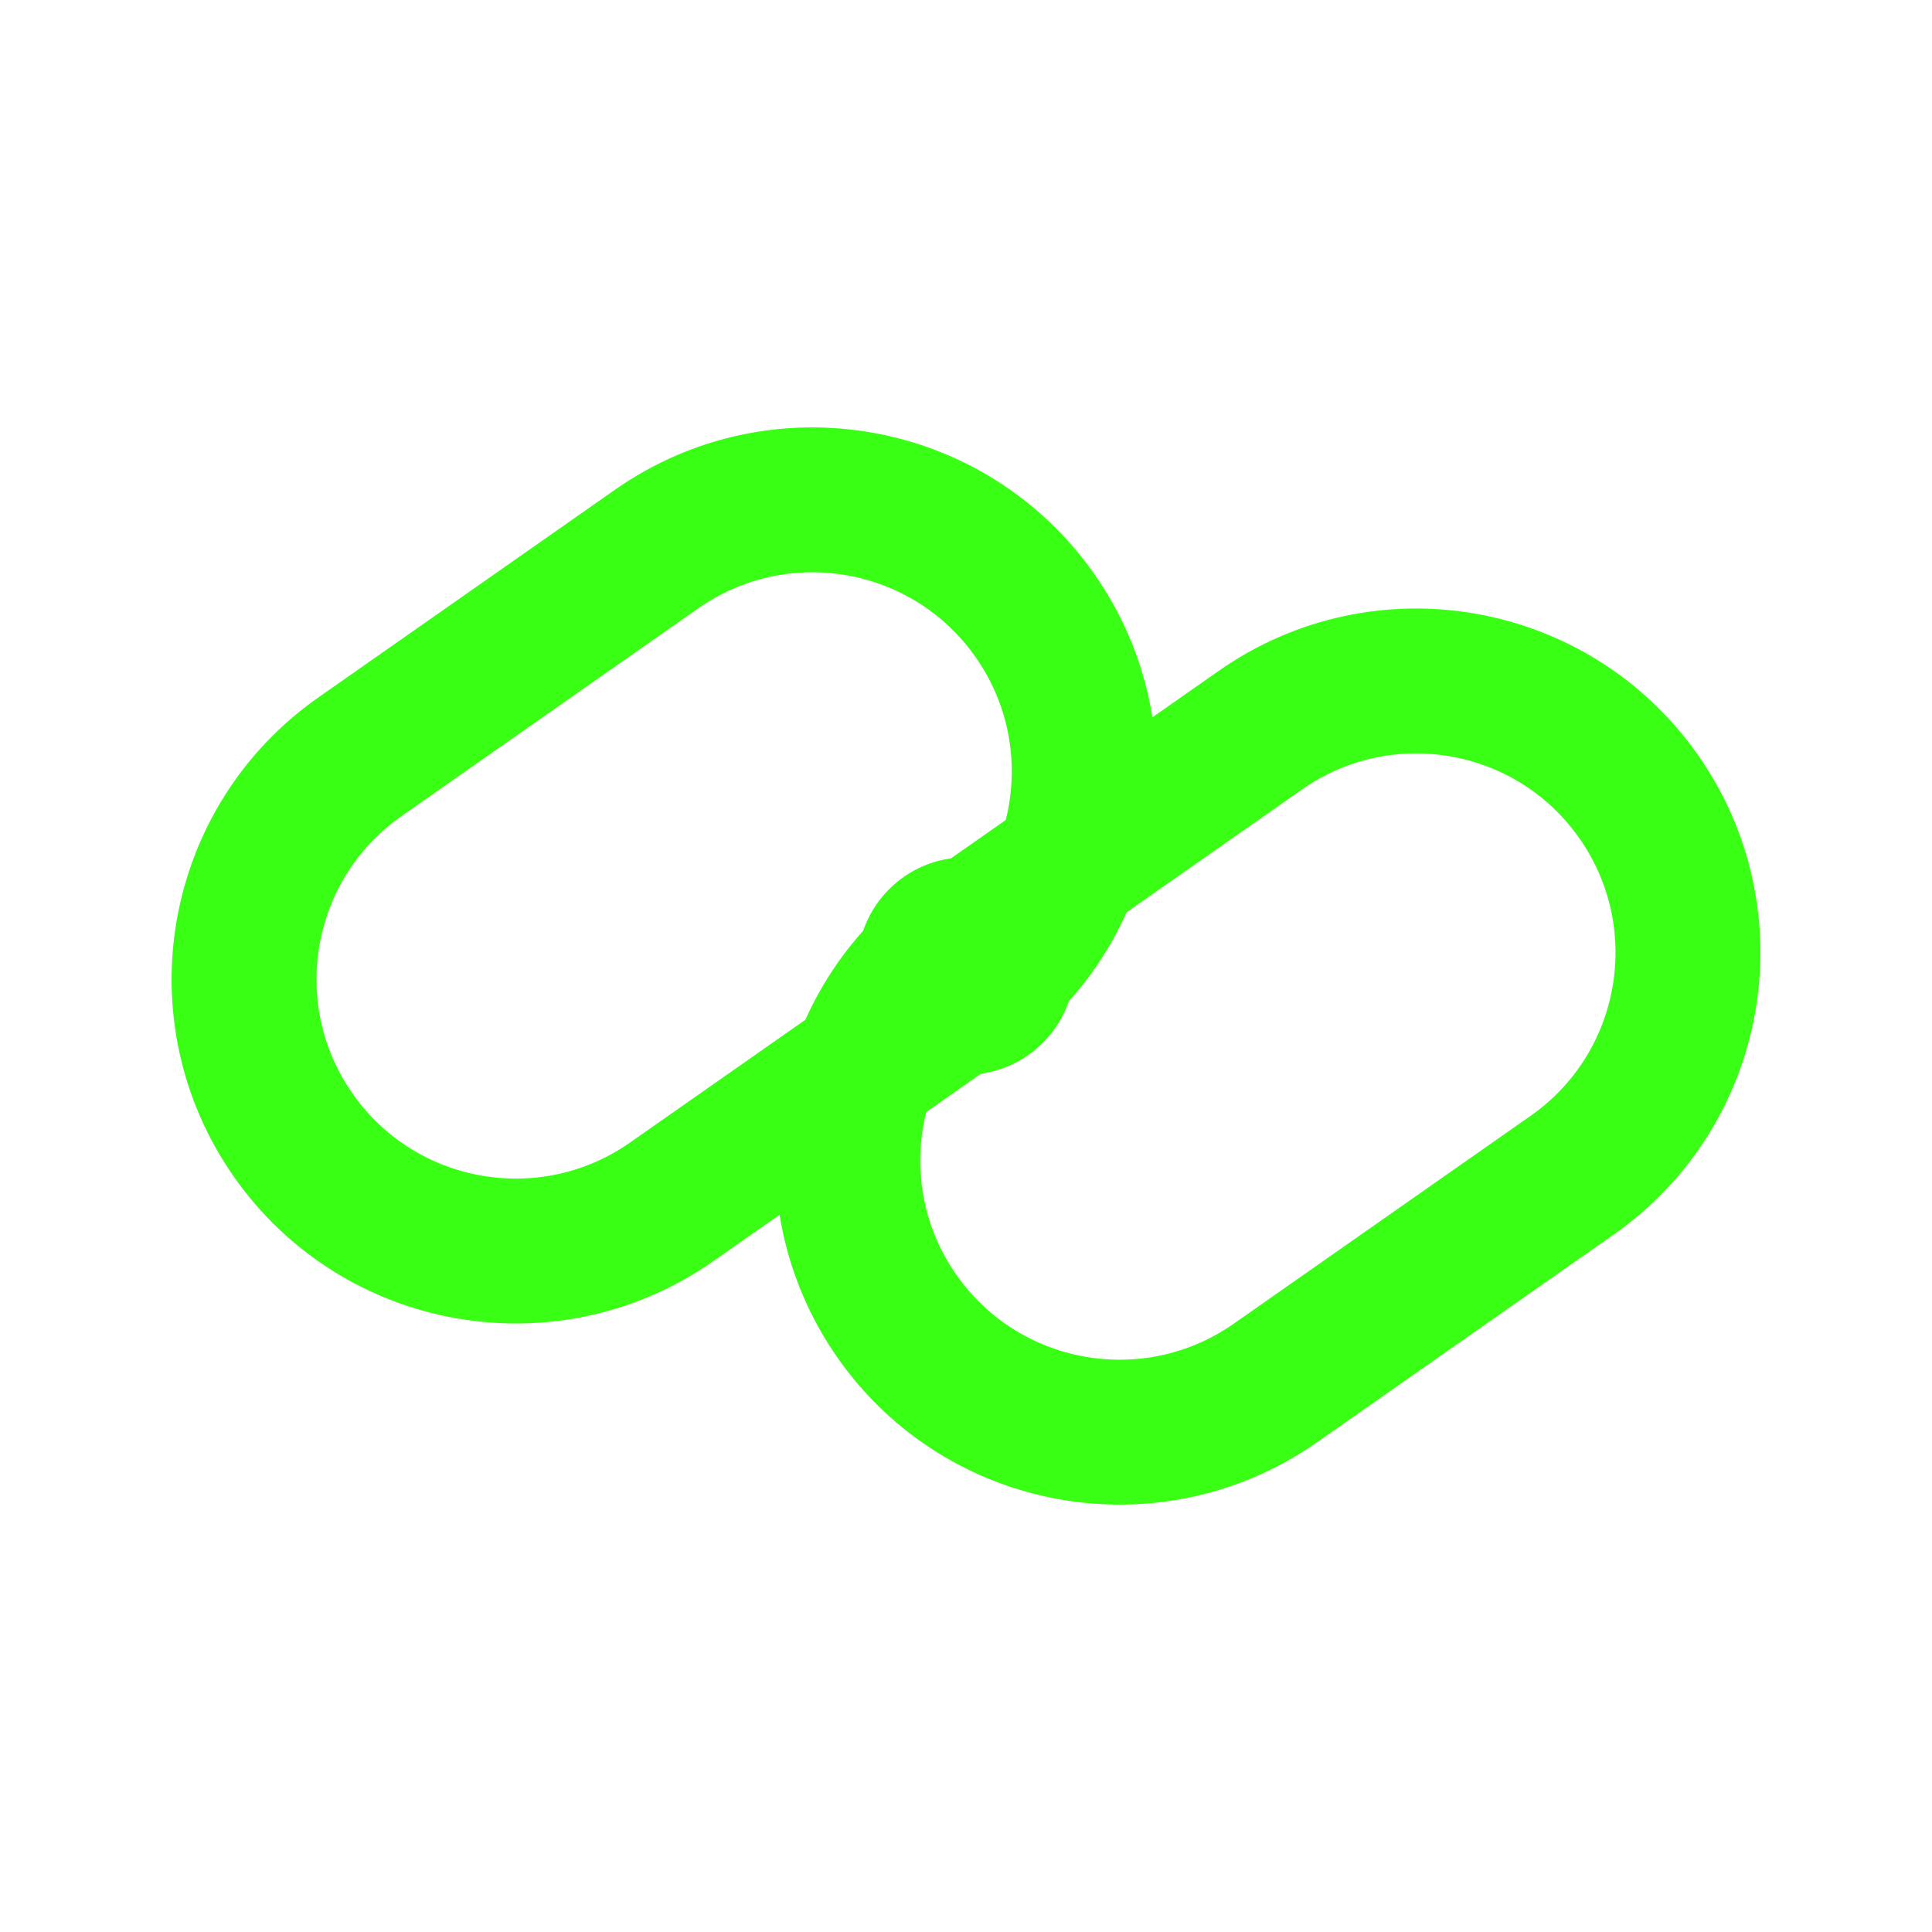
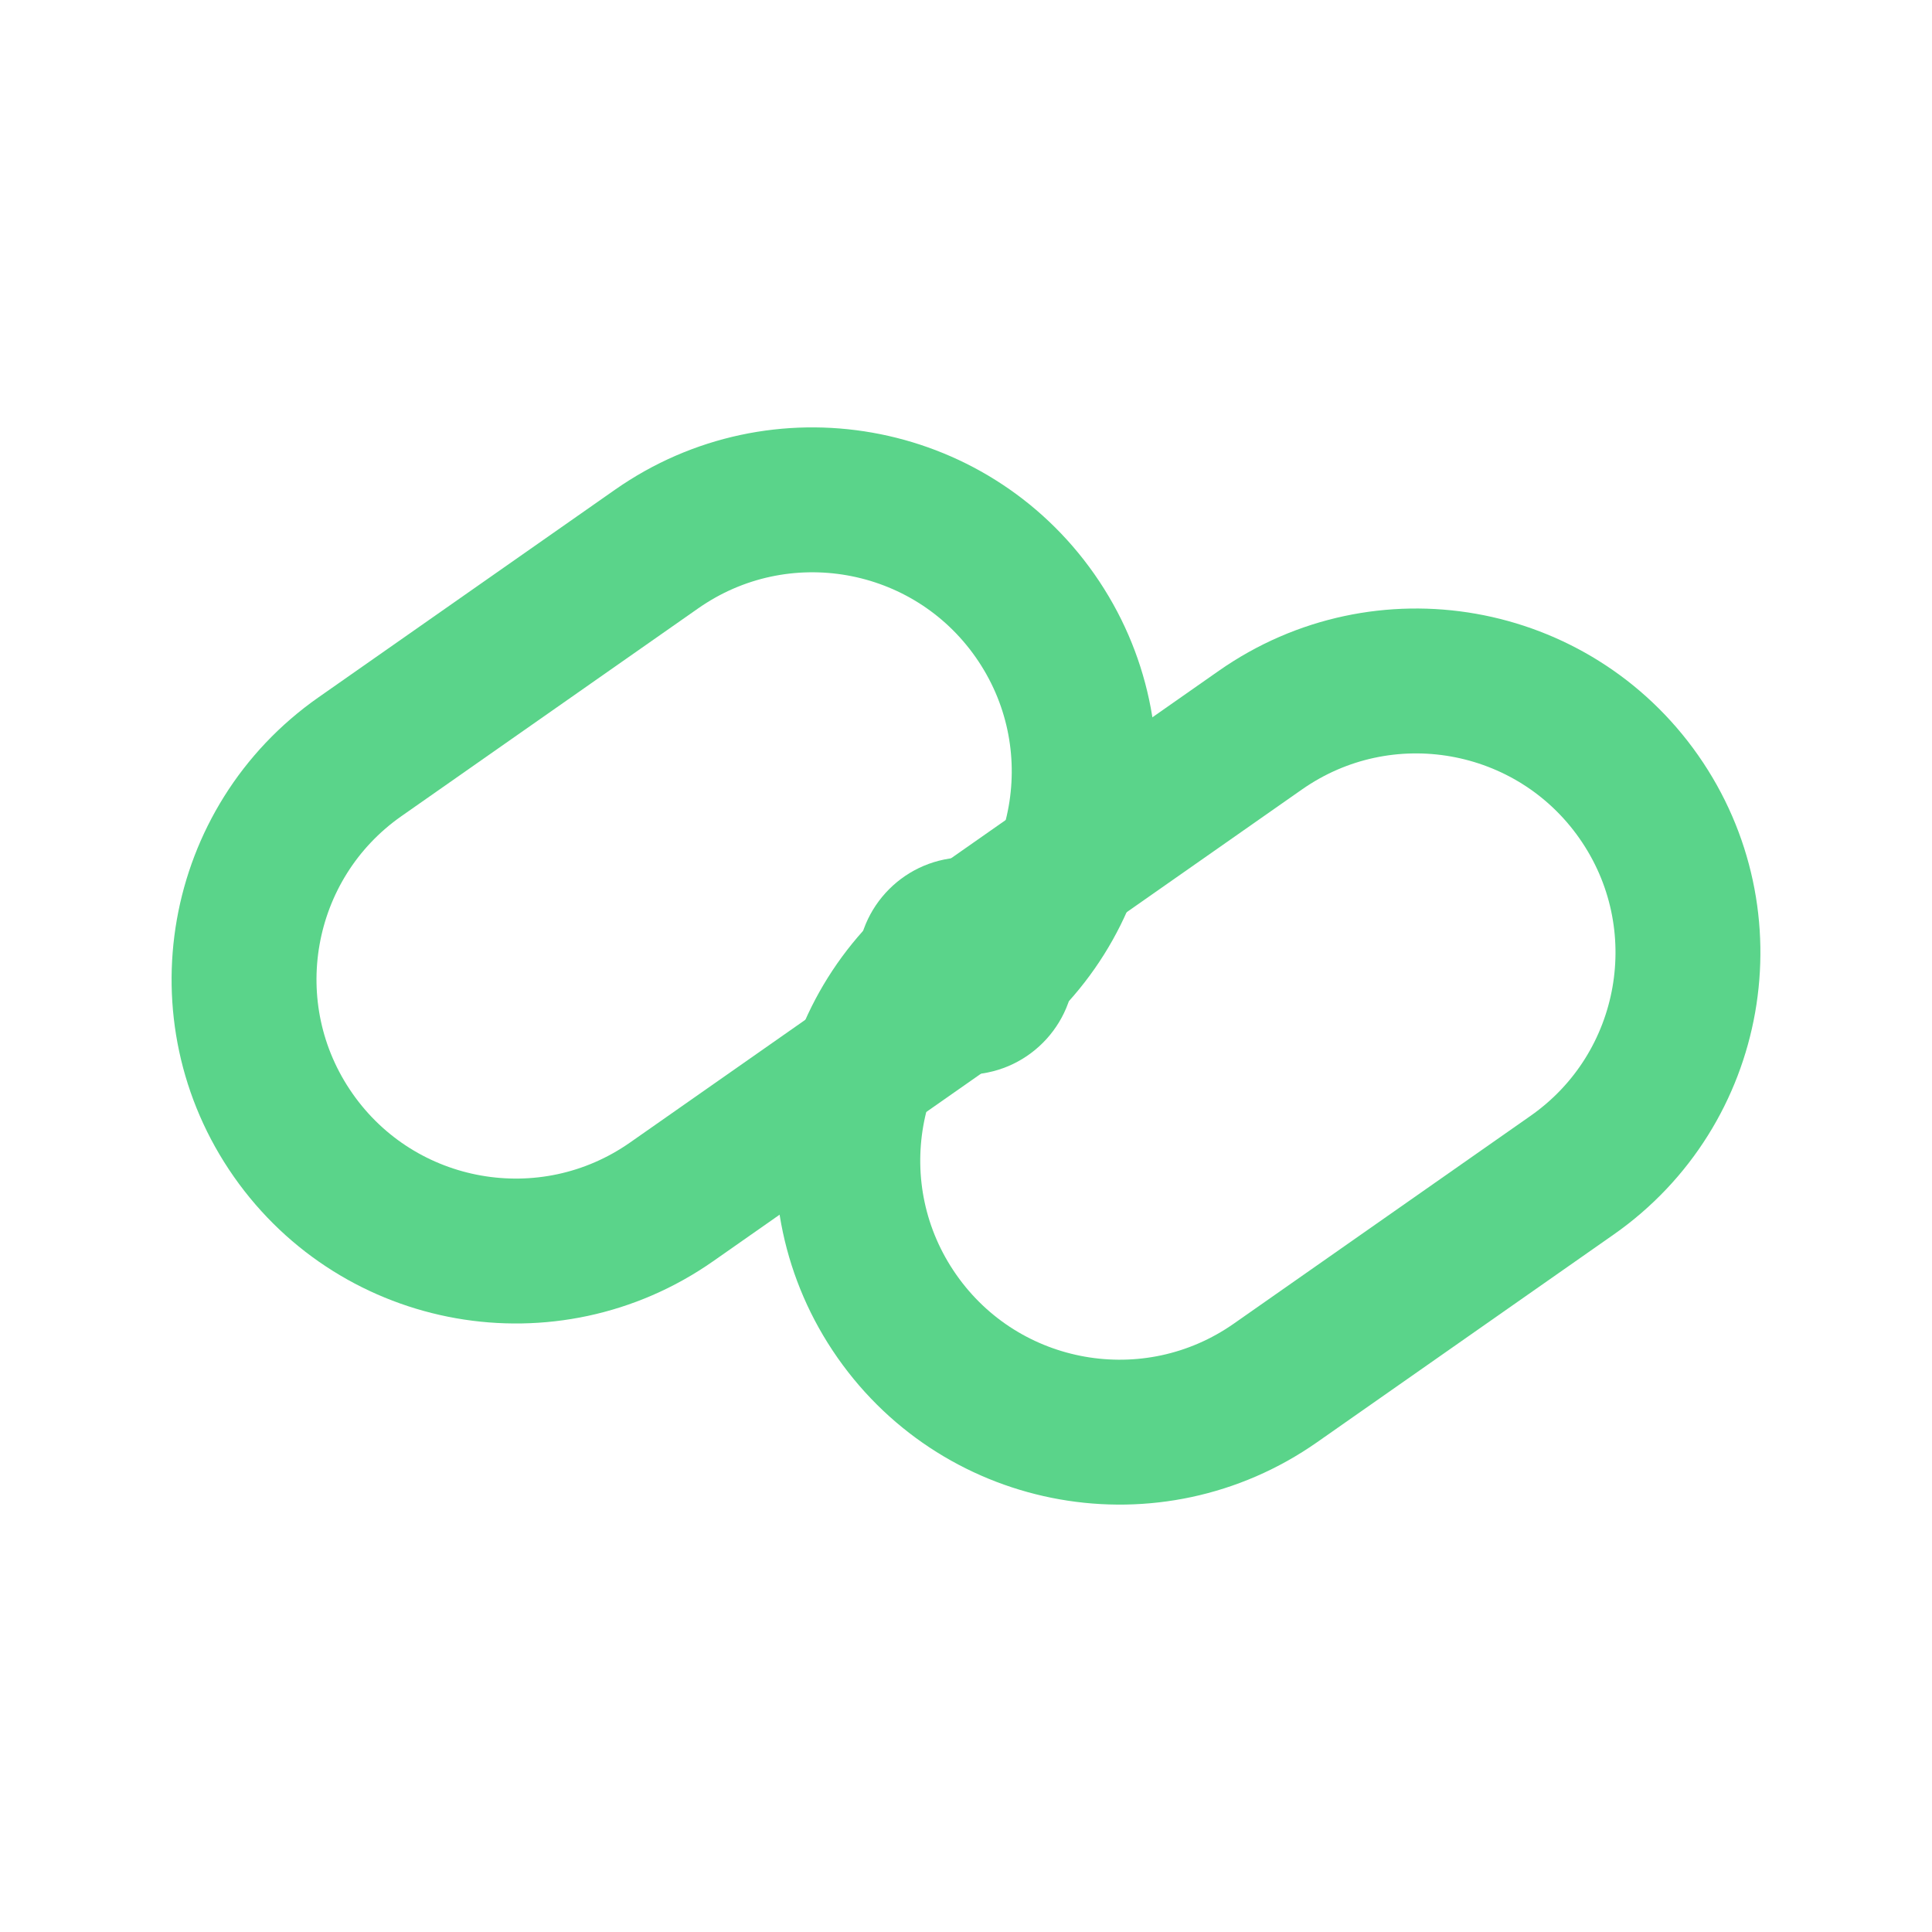
<svg xmlns="http://www.w3.org/2000/svg" viewBox="0 0 32 32" fill="none">
-   <g stroke="#39ff14" stroke-width="2.4" stroke-linecap="round">
+   <g stroke="#5ad48a" stroke-width="2.4" stroke-linecap="round">
    <rect x="3.5" y="10" width="15" height="9" rx="4.5" transform="rotate(-35 11 14.5)" />
    <rect x="13.5" y="13" width="15" height="9" rx="4.5" transform="rotate(-35 21 17.5)" />
  </g>
-   <circle cx="16" cy="16" r="1.8" fill="#39ff14" />
+   <circle cx="16" cy="16" r="1.8" fill="#5ad48a" />
</svg>
